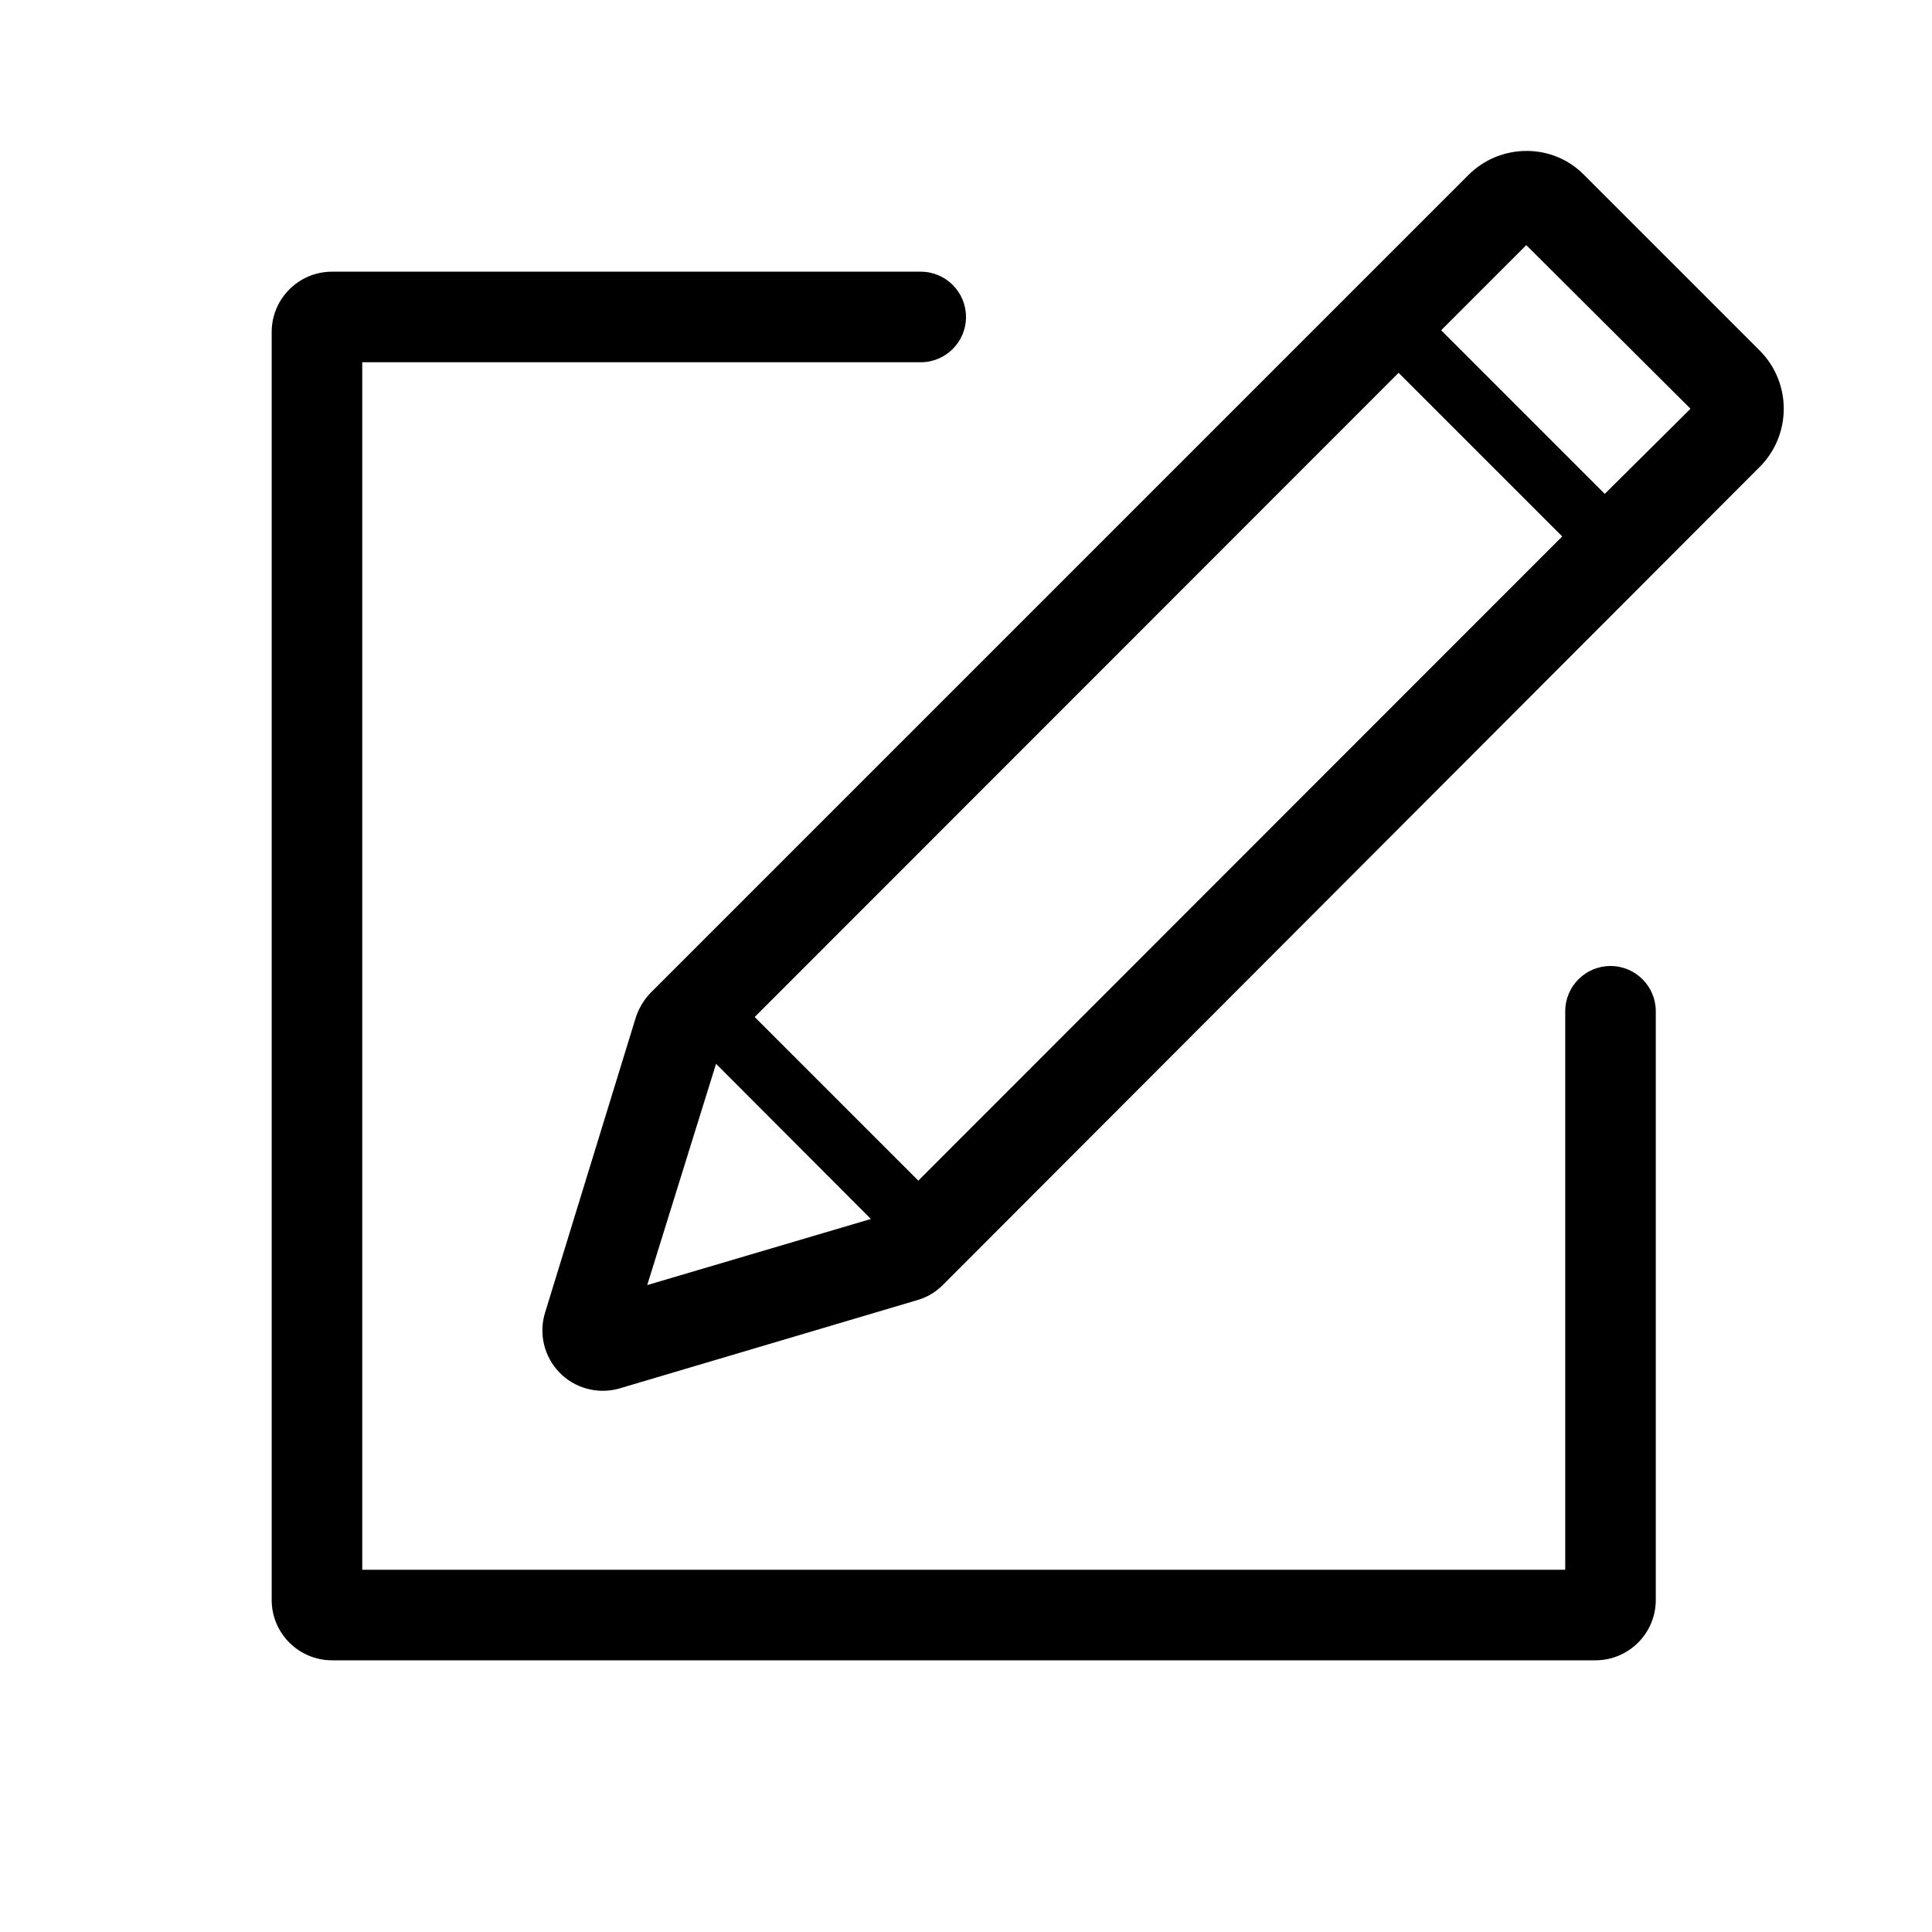
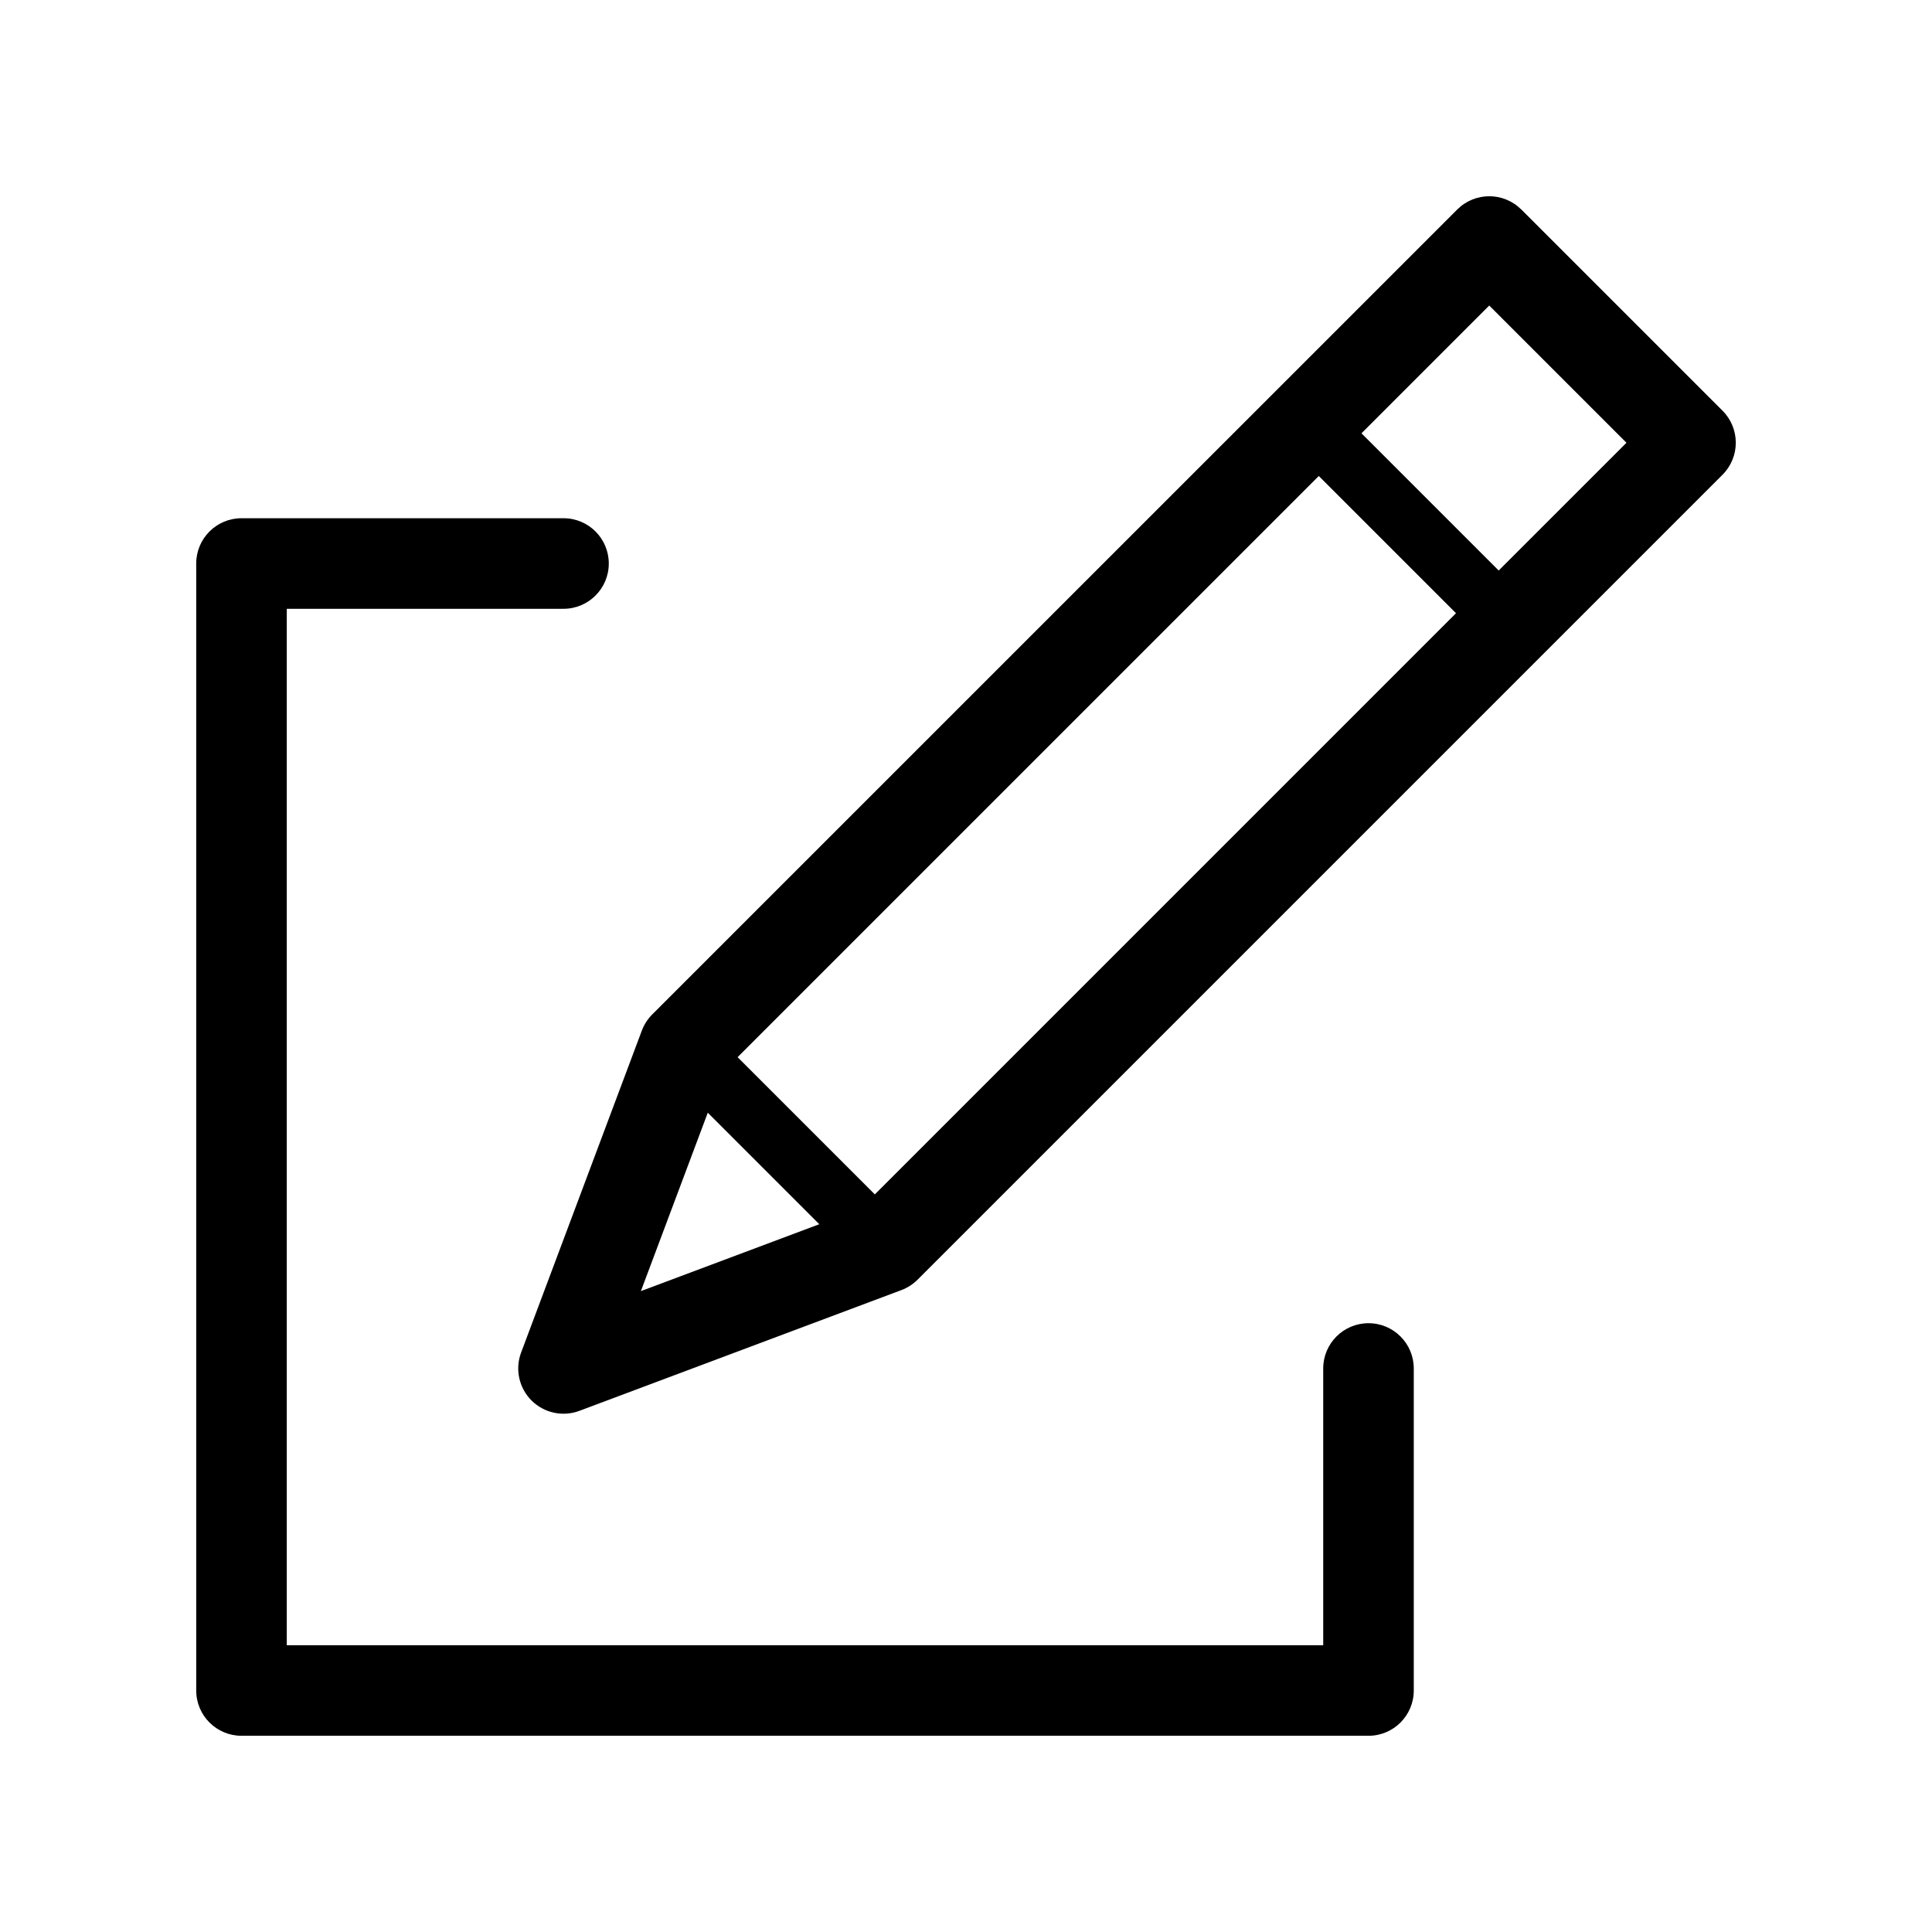
<svg xmlns="http://www.w3.org/2000/svg" viewBox="0 0 64 64">
-   <path d="M51.85 52H12V12h18.5a1.5 1.5 0 001.5-1.5A1.5 1.5 0 0030.5 9H11a2 2 0 00-2 2v42a2 2 0 002 2h41.85a2 2 0 002-2V33.5a1.5 1.5 0 00-1.5-1.5 1.5 1.5 0 00-1.5 1.5z" />
-   <path d="M58.31 11.63l-5.84-5.84a2.65 2.65 0 00-1.9-.79 2.72 2.72 0 00-1.94.81L21.55 32.89a2.14 2.14 0 00-.49.82l-3 9.76A2 2 0 0020.5 46l9.88-2.93a1.94 1.94 0 00.85-.5l27.06-27.1a2.73 2.73 0 00.02-3.84zM25 33.69l21.33-21.34 5.42 5.42-21.33 21.34zm-1.28 1.55l5.13 5.14-7.41 2.19zm29.44-18.88l-5.42-5.42 2.82-2.82L56 13.54z" />
+   <path fill-rule="evenodd" d="M50.394 6.94a1.5 1.5 0 00-2.121 0L21.606 33.605a1.5 1.5 0 00-.344.534l-4 10.667a1.5 1.5 0 001.931 1.93l10.667-4a1.5 1.5 0 00.534-.343l26.667-26.667a1.5 1.5 0 000-2.121l-6.667-6.667zM23.446 36.86l-2.216 5.91 5.91-2.216-3.694-3.694zm5.534 2.706l19.252-19.253-4.545-4.545L24.434 35.02l4.546 4.546zm20.666-20.667l-4.545-4.545 4.232-4.233 4.546 4.546-4.233 4.232zM8 17.167a1.5 1.5 0 00-1.5 1.5V56A1.5 1.5 0 008 57.5h37.333a1.5 1.5 0 001.5-1.5V45.333a1.5 1.5 0 10-3 0V54.5H9.5V20.167h9.167a1.5 1.5 0 000-3H8z" />
</svg>
